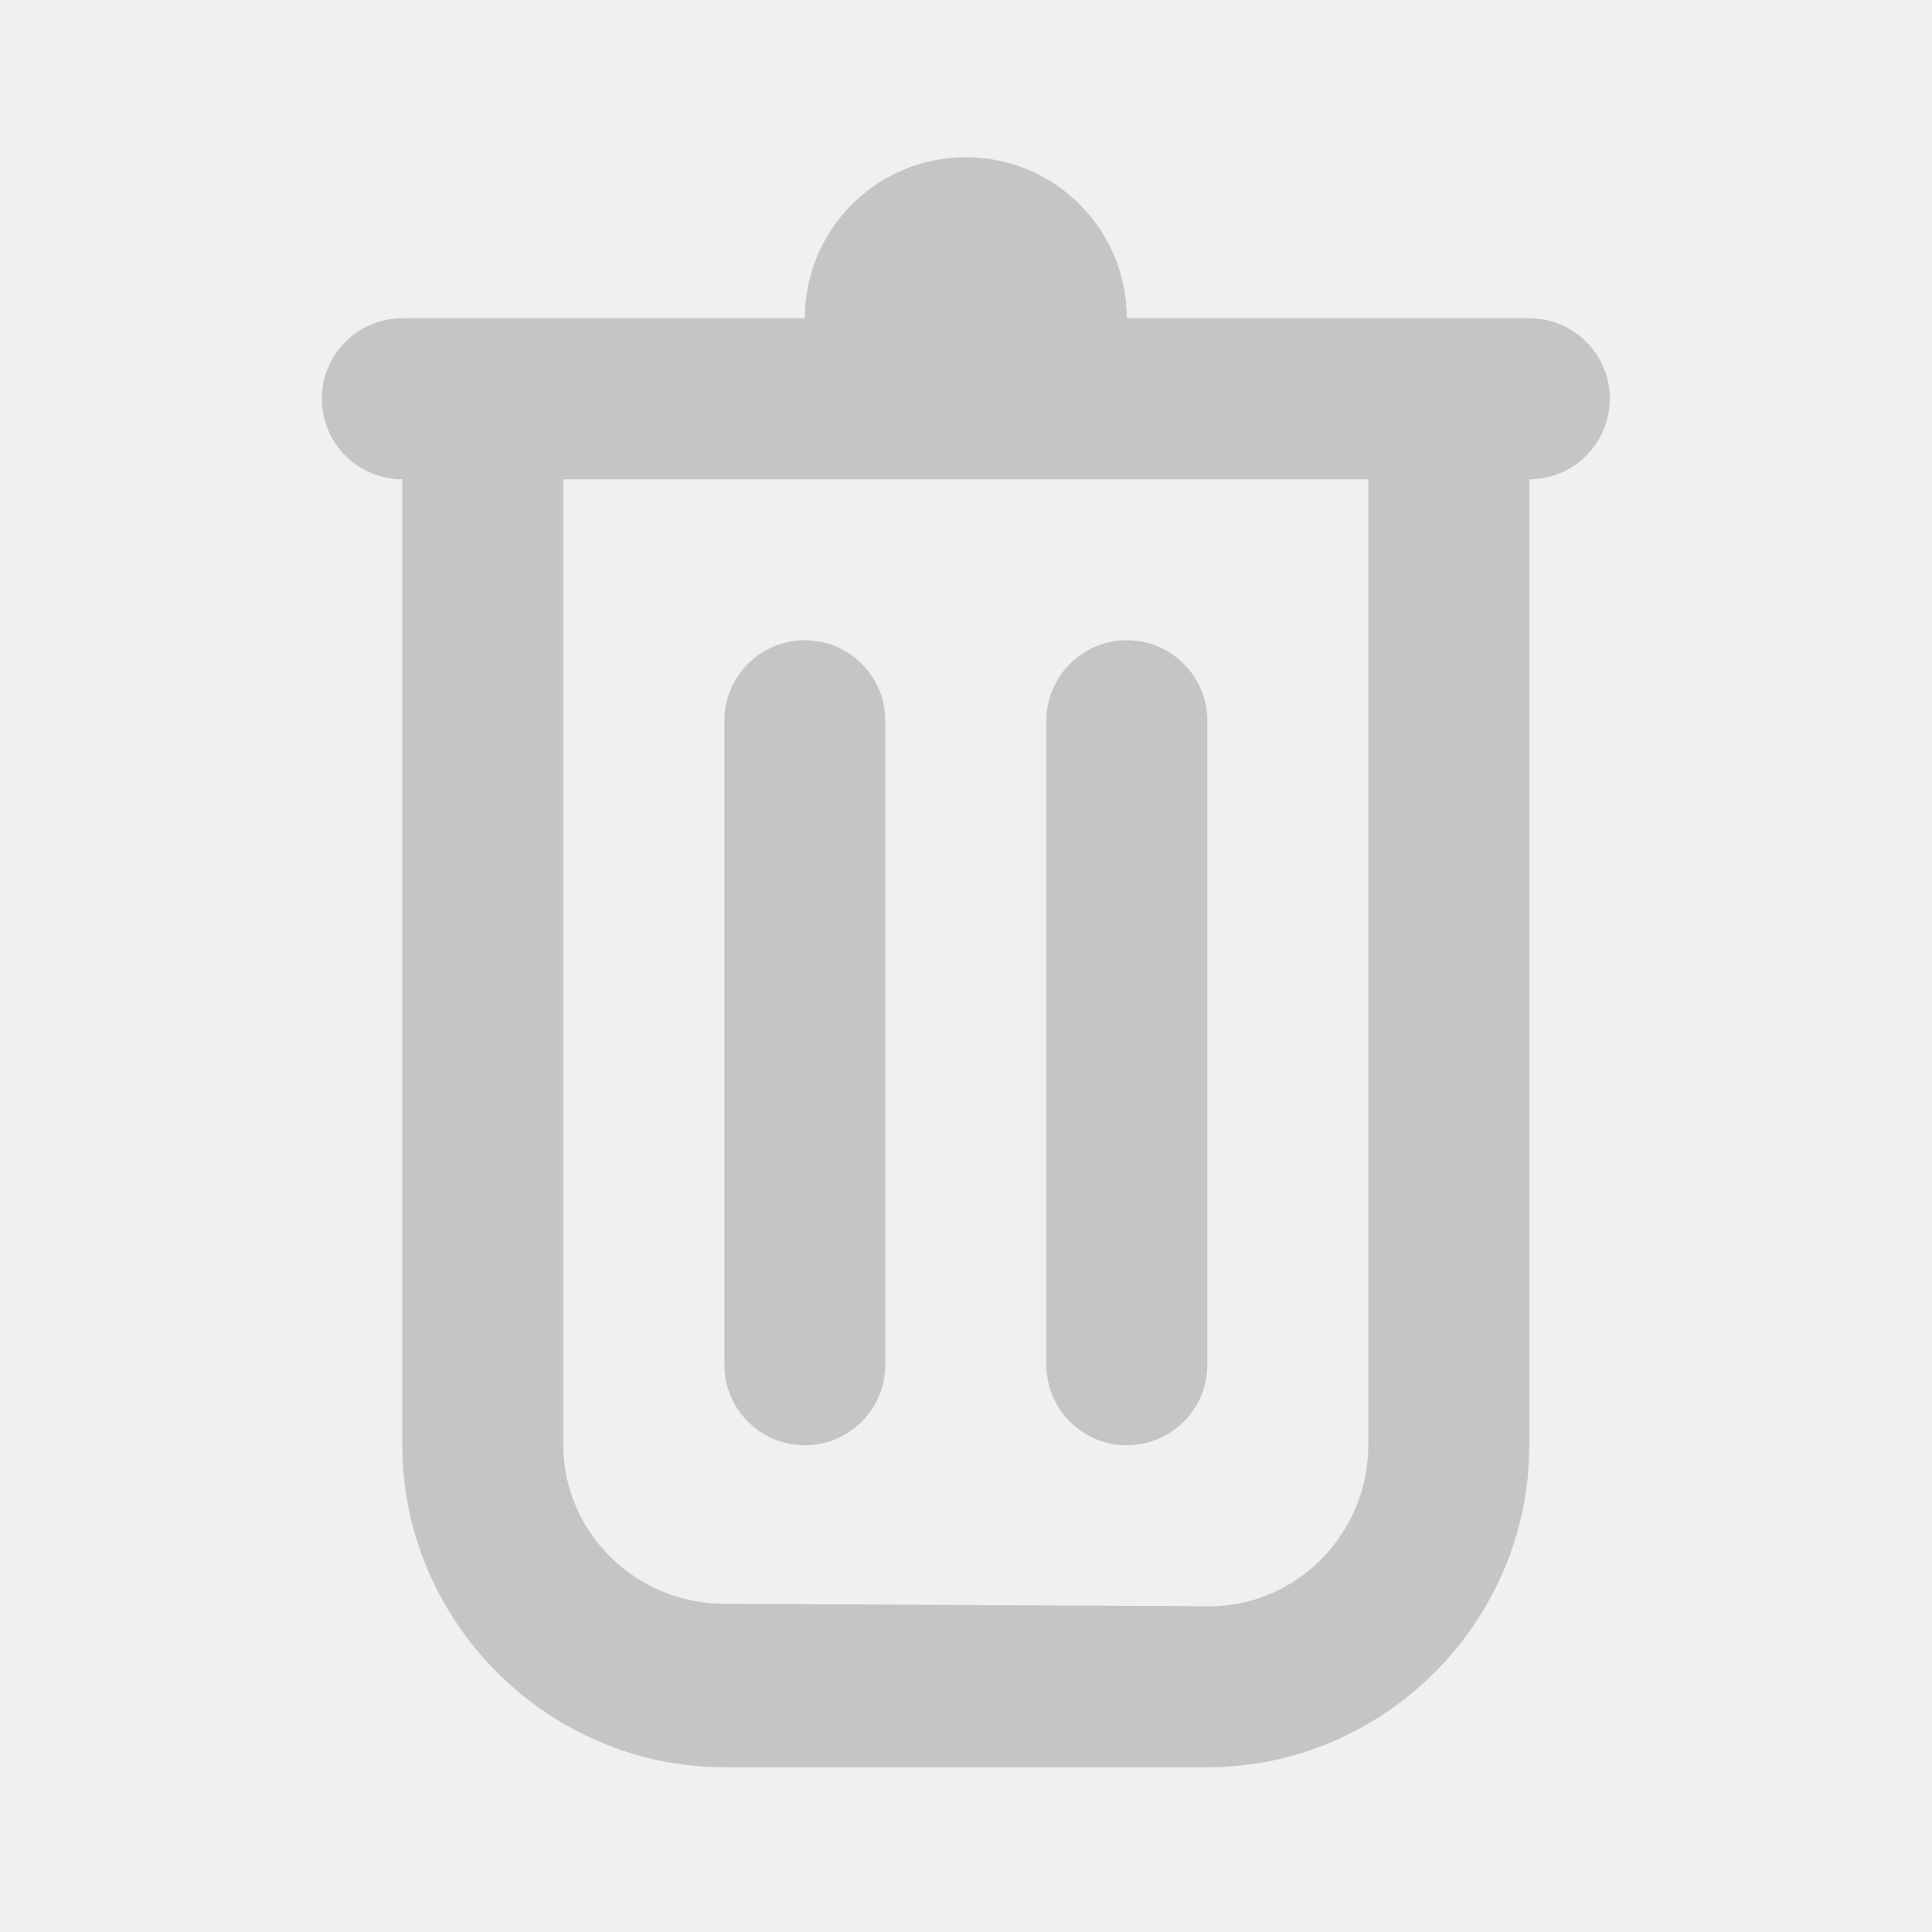
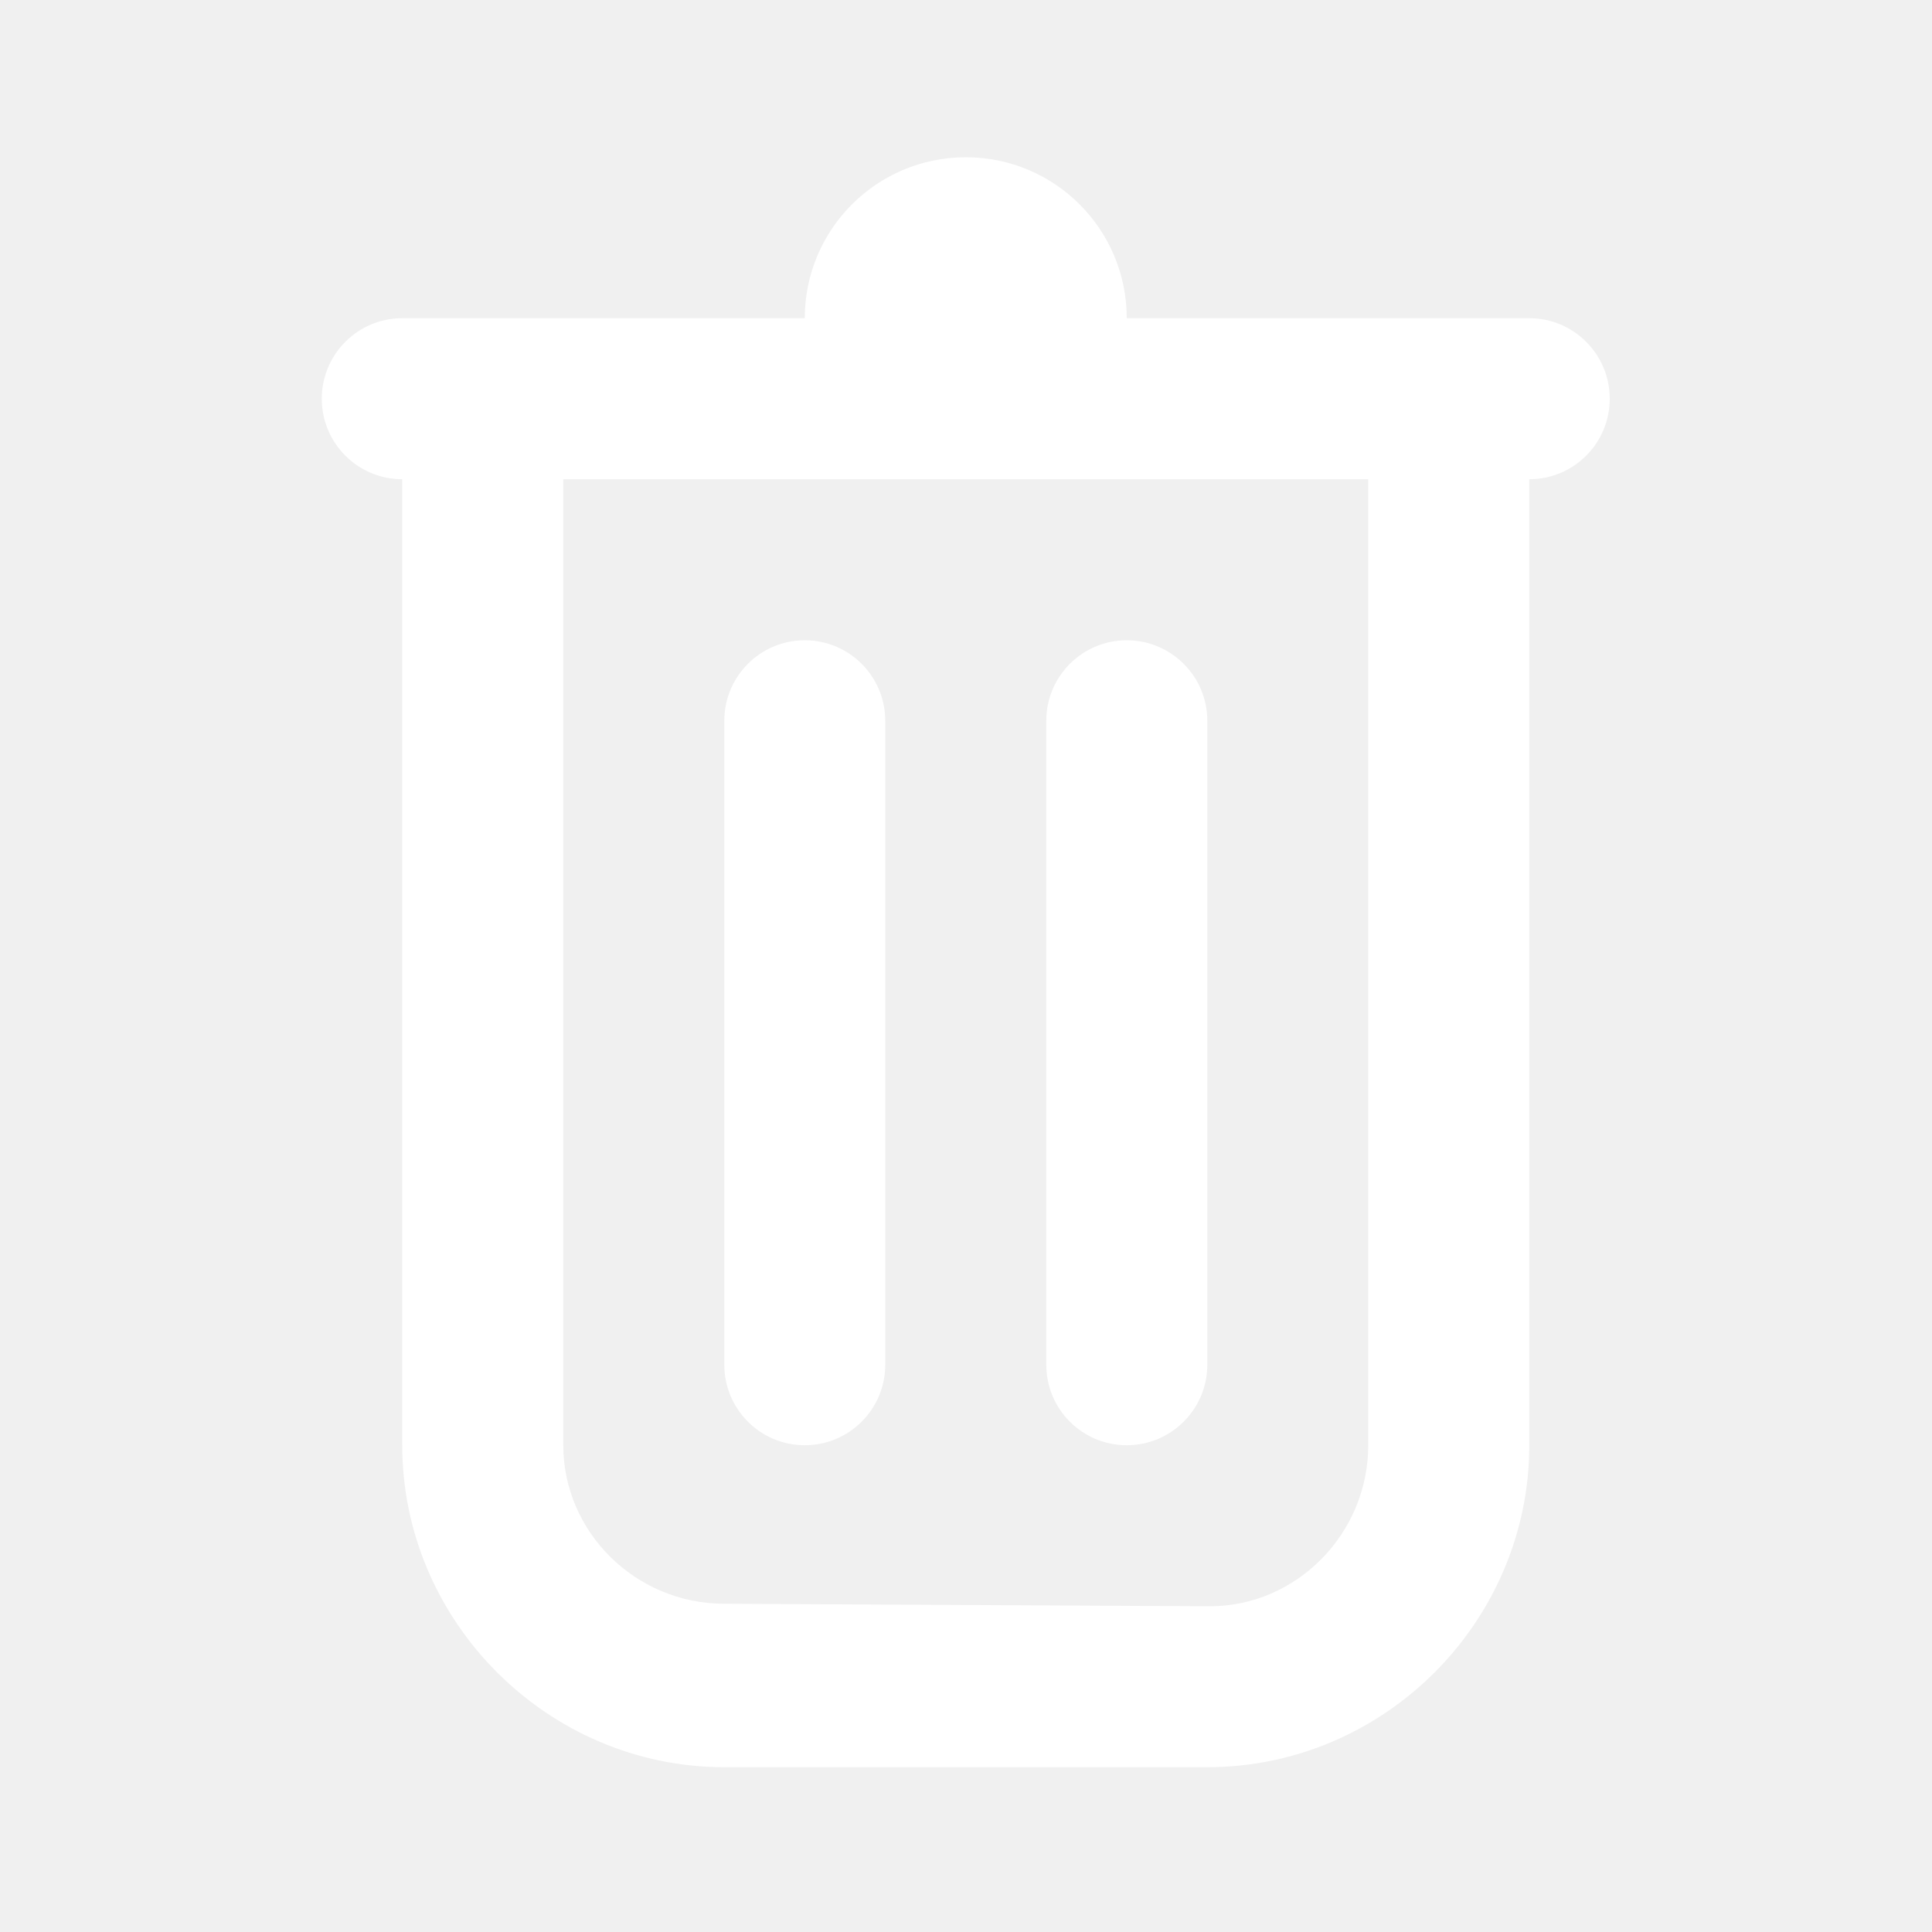
- <svg xmlns="http://www.w3.org/2000/svg" width="26" height="26" viewBox="0 0 26 26" fill="none">
-   <path d="M12.998 2.116C11.8 2.116 10.831 3.086 10.831 4.283H5.414C4.816 4.283 4.331 4.768 4.331 5.366C4.331 5.964 4.816 6.45 5.414 6.45V19.45C5.414 21.822 7.37 23.783 9.748 23.783H16.248C18.625 23.783 20.581 21.827 20.581 19.45V6.45C21.179 6.45 21.664 5.964 21.664 5.366C21.664 4.768 21.179 4.283 20.581 4.283H15.164C15.164 3.086 14.195 2.116 12.998 2.116ZM7.581 6.45H18.414V19.45C18.414 20.638 17.45 21.616 16.281 21.616L9.748 21.583C8.554 21.583 7.581 20.618 7.581 19.45V6.45ZM10.831 8.616C10.233 8.616 9.748 9.102 9.748 9.7V18.366C9.748 18.964 10.233 19.45 10.831 19.45C11.429 19.45 11.914 18.964 11.914 18.366V9.7C11.914 9.102 11.429 8.616 10.831 8.616ZM15.164 8.616C14.566 8.616 14.081 9.102 14.081 9.7V18.366C14.081 18.964 14.566 19.45 15.164 19.45C15.762 19.45 16.248 18.964 16.248 18.366V9.7C16.248 9.102 15.762 8.616 15.164 8.616Z" fill="#C5C5C5" />
+ <svg xmlns="http://www.w3.org/2000/svg" width="20" height="20" viewBox="0 0 20 20" fill="none">
+   <path d="M9.998 1.628C9.077 1.628 8.331 2.374 8.331 3.294H4.164C3.704 3.294 3.331 3.668 3.331 4.128C3.331 4.588 3.704 4.961 4.164 4.961V14.961C4.164 16.786 5.669 18.294 7.498 18.294H12.498C14.327 18.294 15.831 16.79 15.831 14.961V4.961C16.291 4.961 16.664 4.588 16.664 4.128C16.664 3.668 16.291 3.294 15.831 3.294H11.664C11.664 2.374 10.919 1.628 9.998 1.628ZM5.831 4.961H14.164V14.961C14.164 15.875 13.423 16.628 12.524 16.628L7.498 16.602C6.579 16.602 5.831 15.86 5.831 14.961V4.961ZM8.331 6.628C7.871 6.628 7.498 7.001 7.498 7.461V14.128C7.498 14.588 7.871 14.961 8.331 14.961C8.791 14.961 9.164 14.588 9.164 14.128V7.461C9.164 7.001 8.791 6.628 8.331 6.628ZM11.664 6.628C11.204 6.628 10.831 7.001 10.831 7.461V14.128C10.831 14.588 11.204 14.961 11.664 14.961C12.124 14.961 12.498 14.588 12.498 14.128V7.461C12.498 7.001 12.124 6.628 11.664 6.628Z" fill="white" />
</svg>
